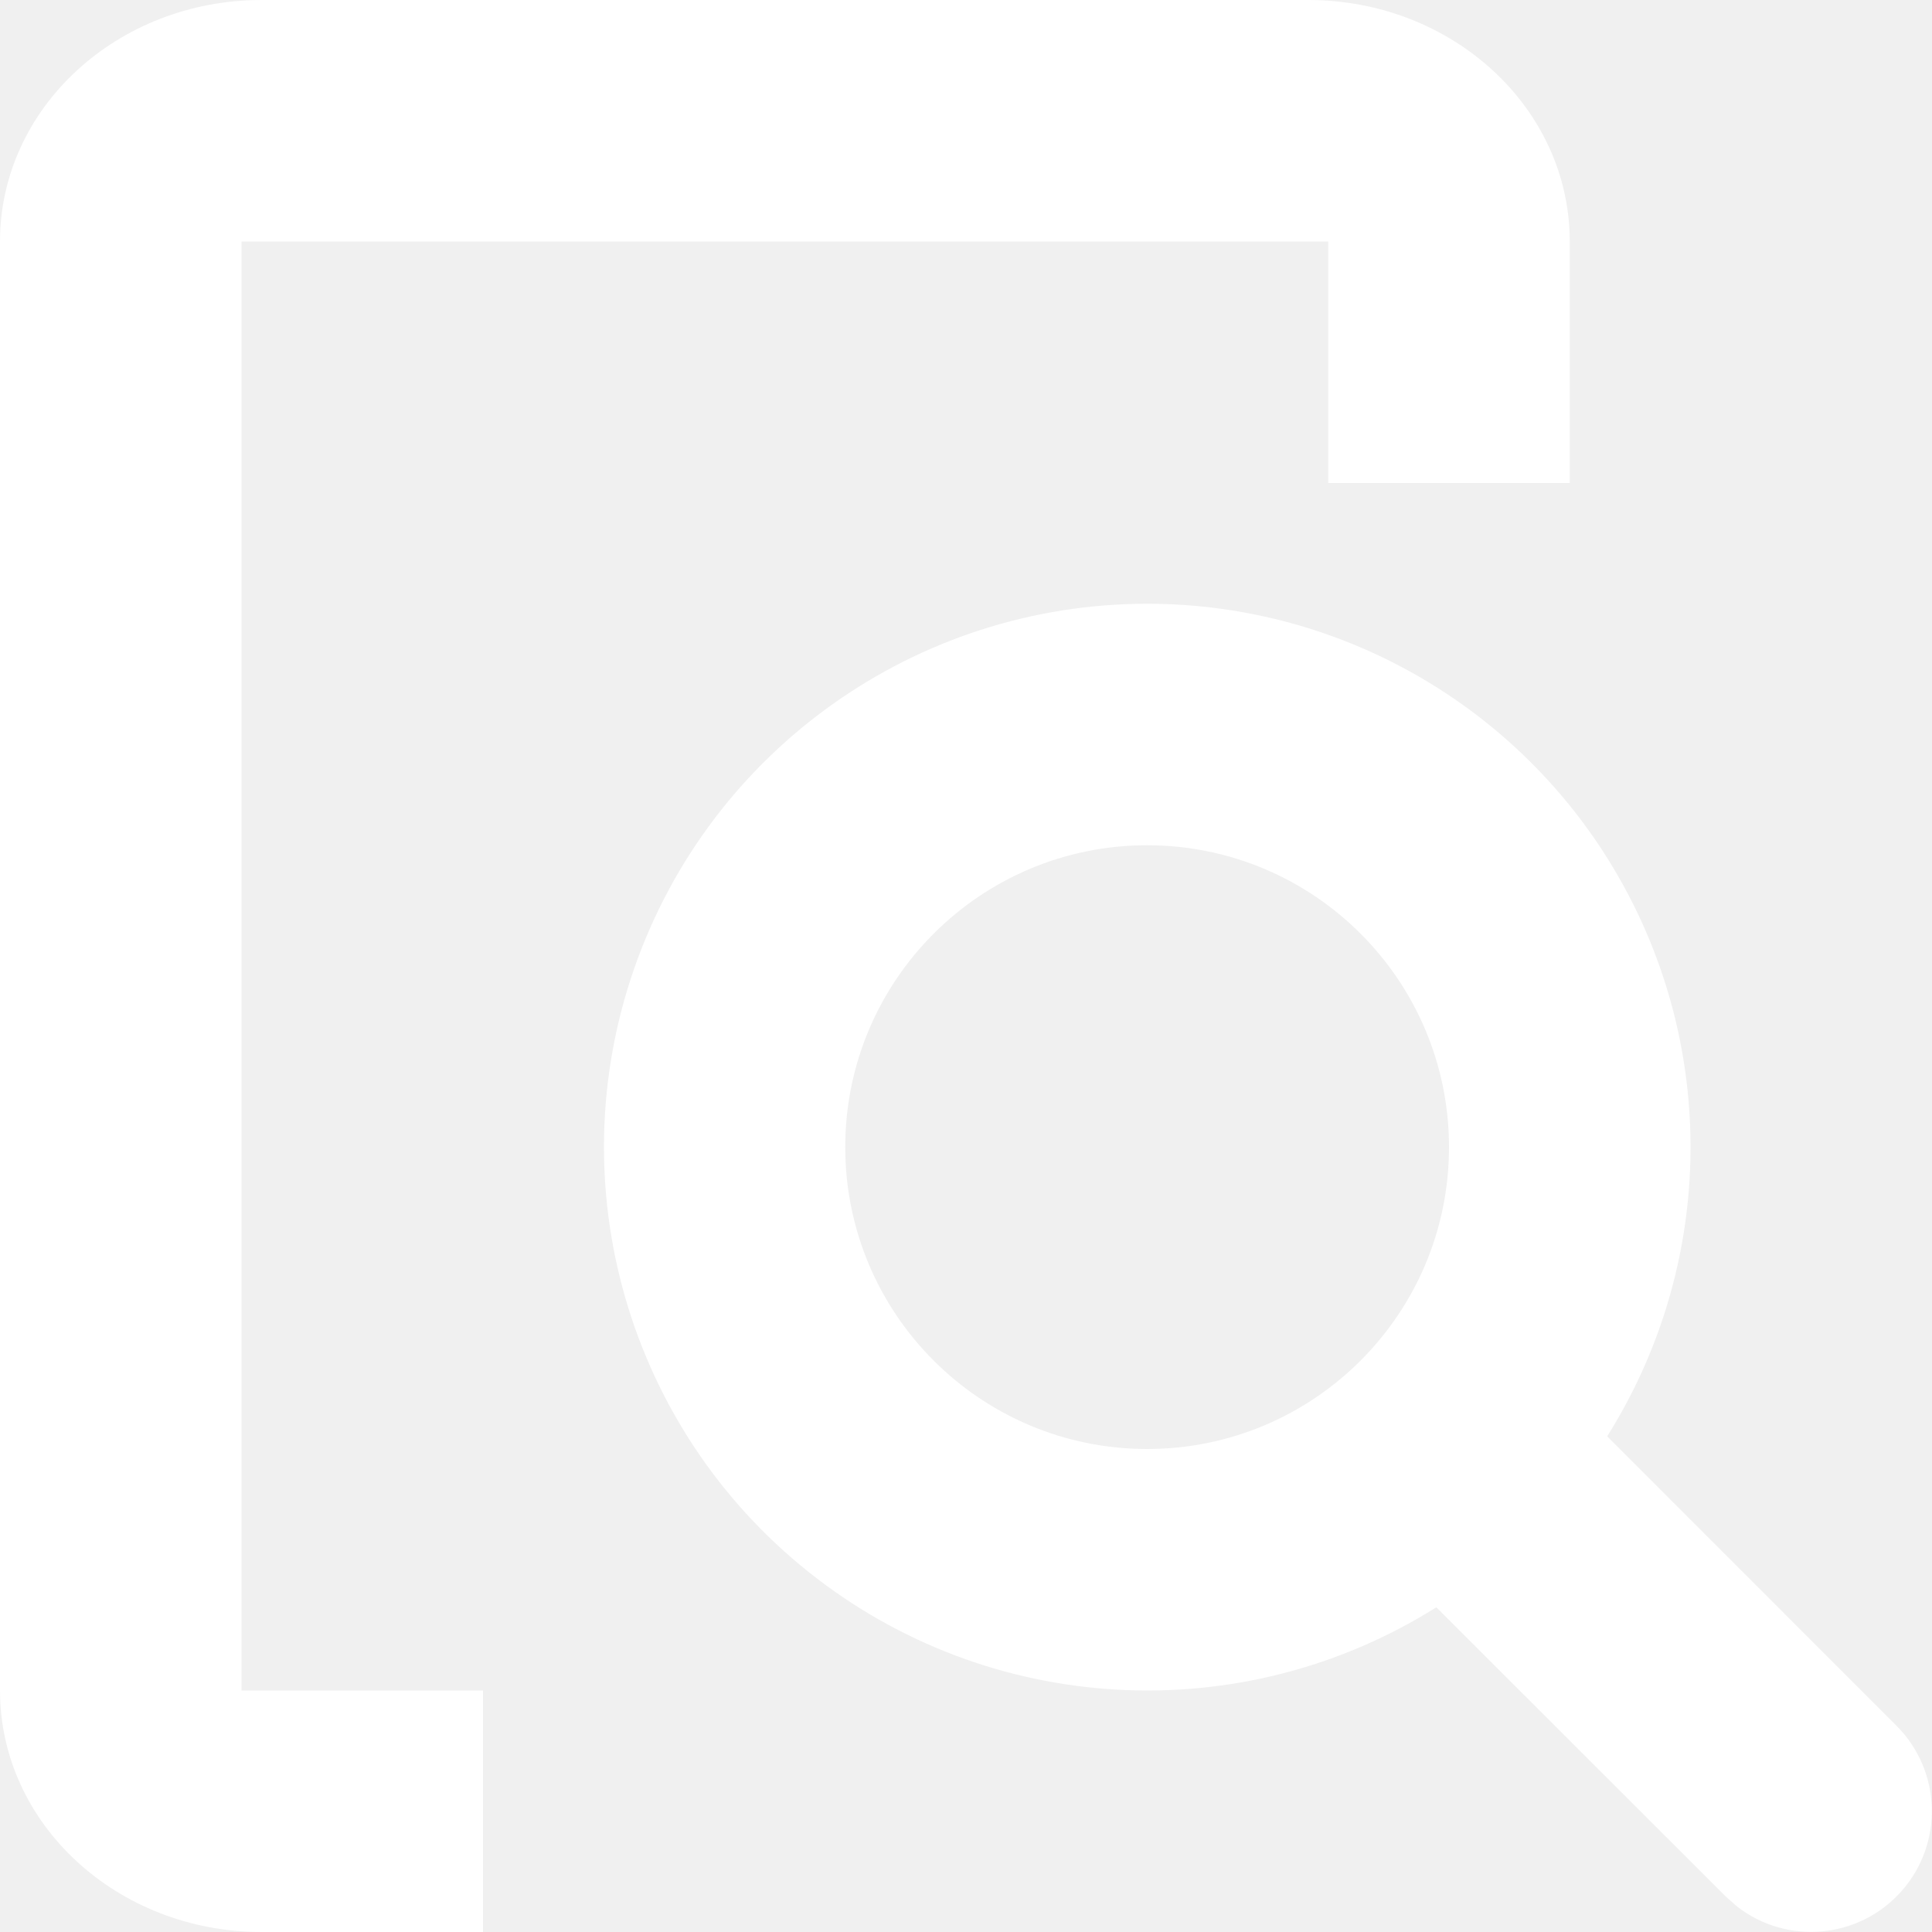
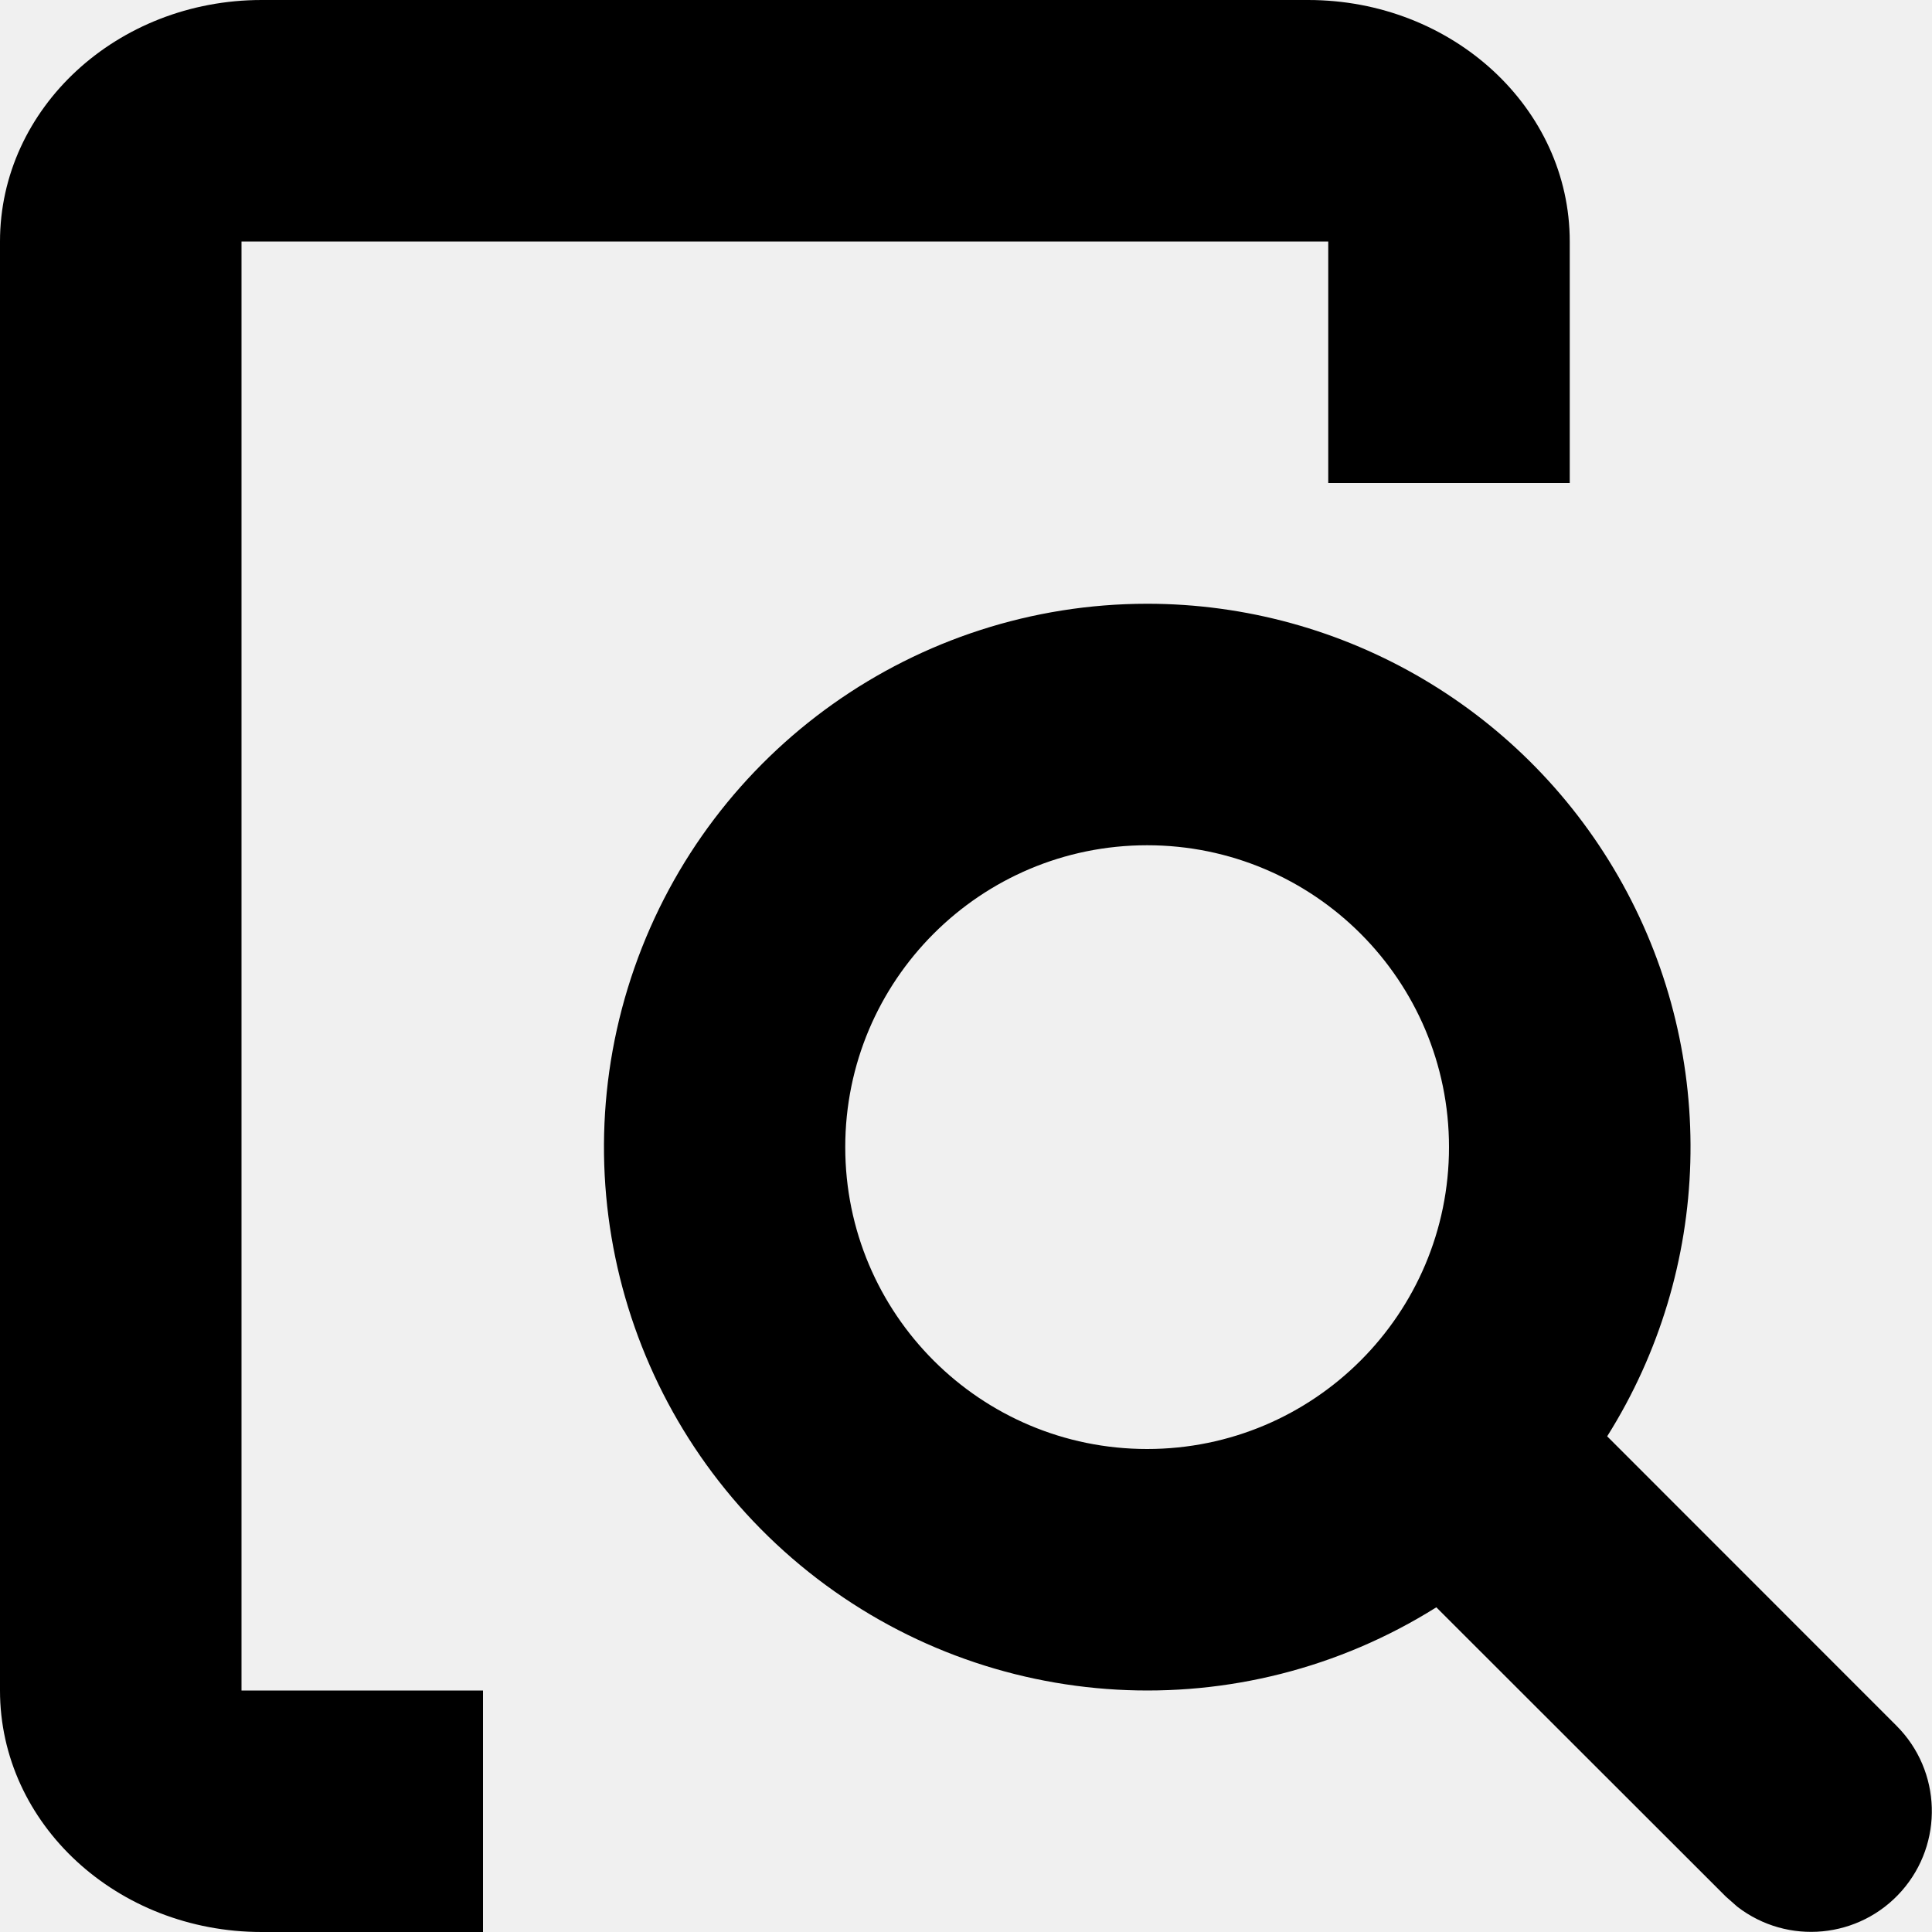
<svg xmlns="http://www.w3.org/2000/svg" width="16" height="16" viewBox="0 0 16 16">
-   <path fill="#FFF" d="M10.833 0C12.03 0 13 .895 13 2v2h-2V2H2v12h2v2H2.167C.97 16 0 15.105 0 14V2C0 .895.97 0 2.167 0h8.666zM9.5 5a4.5 4.5 0 0 1 3.81 6.895l2.397 2.398a1 1 0 0 1-1.32 1.497l-.094-.083-2.398-2.396A4.5 4.5 0 1 1 9.5 5zm0 2a2.5 2.5 0 1 0 0 5 2.5 2.5 0 0 0 0-5z" />
+   <path d="M10.833 0C12.03 0 13 .895 13 2v2h-2V2H2v12h2v2H2.167C.97 16 0 15.105 0 14V2C0 .895.97 0 2.167 0h8.666zM9.5 5a4.5 4.5 0 0 1 3.81 6.895l2.397 2.398a1 1 0 0 1-1.32 1.497l-.094-.083-2.398-2.396A4.5 4.5 0 1 1 9.5 5zm0 2a2.5 2.5 0 1 0 0 5 2.5 2.5 0 0 0 0-5z" />
</svg>
